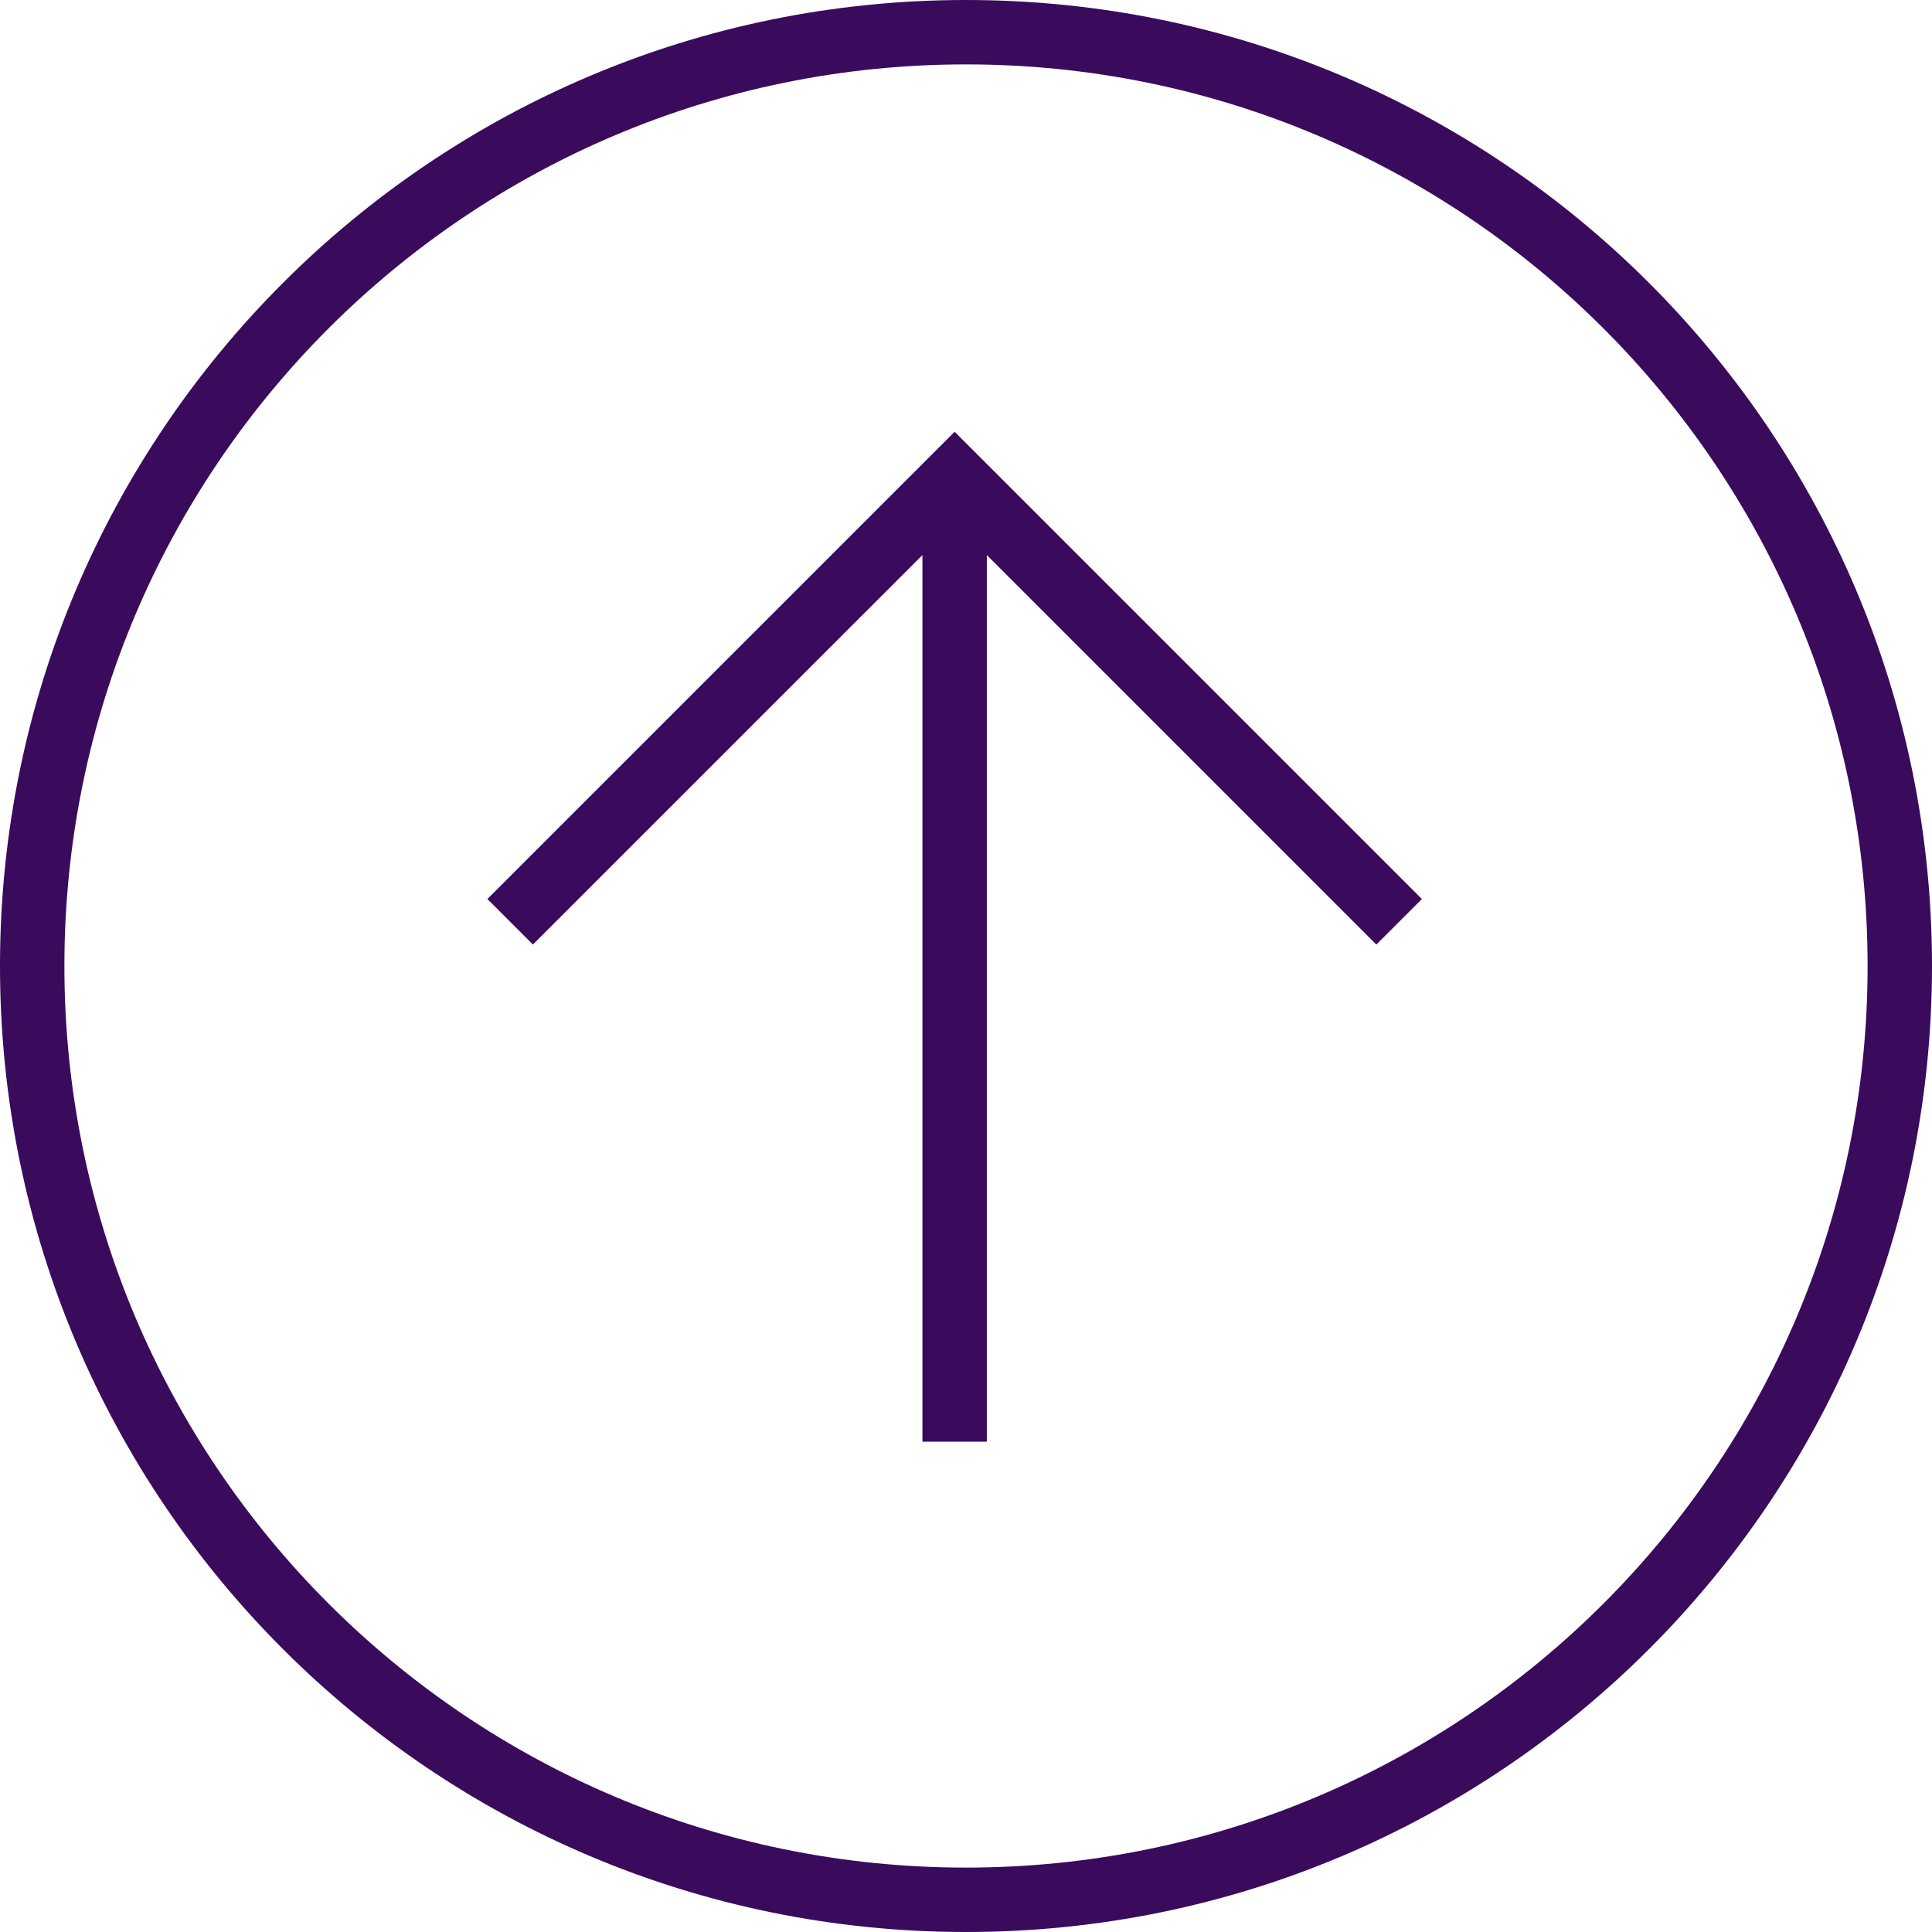
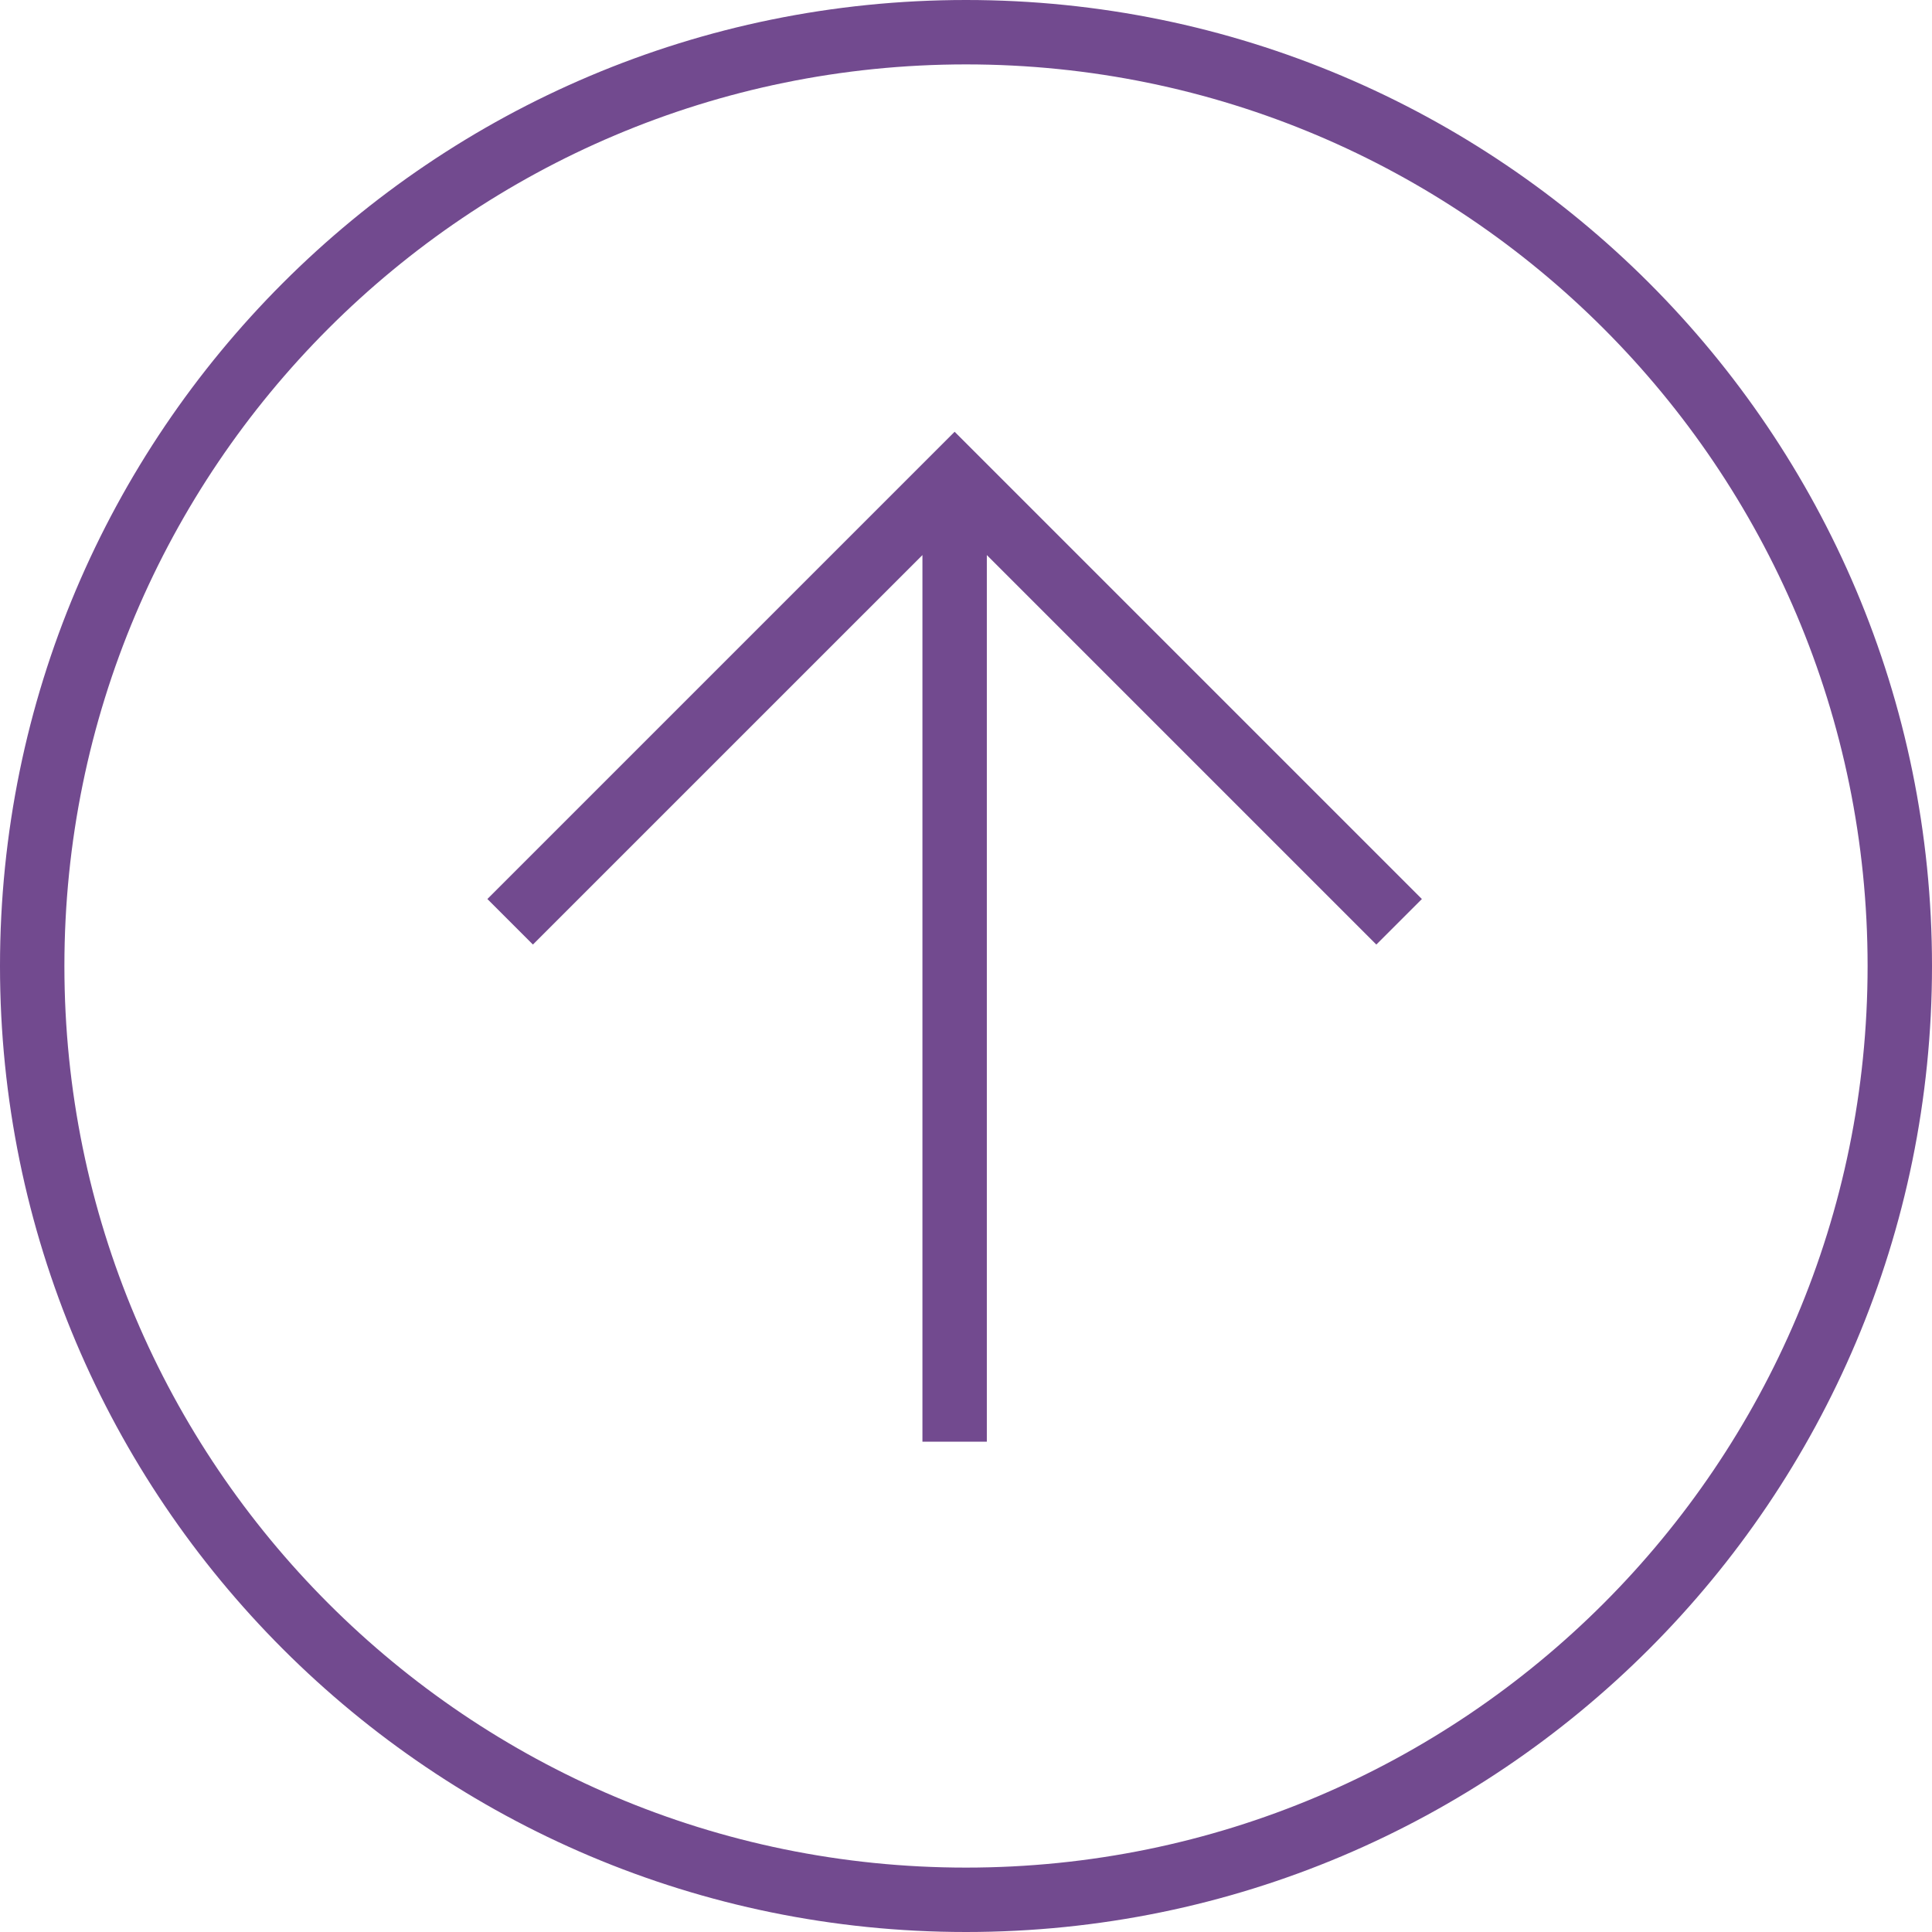
<svg xmlns="http://www.w3.org/2000/svg" width="60" height="60" viewBox="0 0 60 60" fill="none">
-   <path fill-rule="evenodd" clip-rule="evenodd" d="M30 58C45.464 58 58 45.464 58 30C58 14.536 45.464 2 30 2C14.536 2 2 14.536 2 30C2 45.464 14.536 58 30 58ZM30 60C46.569 60 60 46.569 60 30C60 13.431 46.569 0 30 0C13.431 0 0 13.431 0 30C0 46.569 13.431 60 30 60Z" fill="#3A0B5C" />
-   <path fill-rule="evenodd" clip-rule="evenodd" d="M29.647 13.409L44.158 27.92L42.743 29.334L30.647 17.238V44.772H28.647V17.238L16.55 29.334L15.136 27.92L29.647 13.409Z" fill="#3A0B5C" />
+   <path fill-rule="evenodd" clip-rule="evenodd" d="M30 58C45.464 58 58 45.464 58 30C58 14.536 45.464 2 30 2C14.536 2 2 14.536 2 30C2 45.464 14.536 58 30 58ZM30 60C46.569 60 60 46.569 60 30C60 13.431 46.569 0 30 0C13.431 0 0 13.431 0 30C0 46.569 13.431 60 30 60Z" fill="#724A8F" />
+   <path fill-rule="evenodd" clip-rule="evenodd" d="M29.647 13.409L44.158 27.92L42.743 29.334L30.647 17.238V44.772H28.647V17.238L16.55 29.334L15.136 27.92L29.647 13.409Z" fill="#724A8F" />
</svg>
